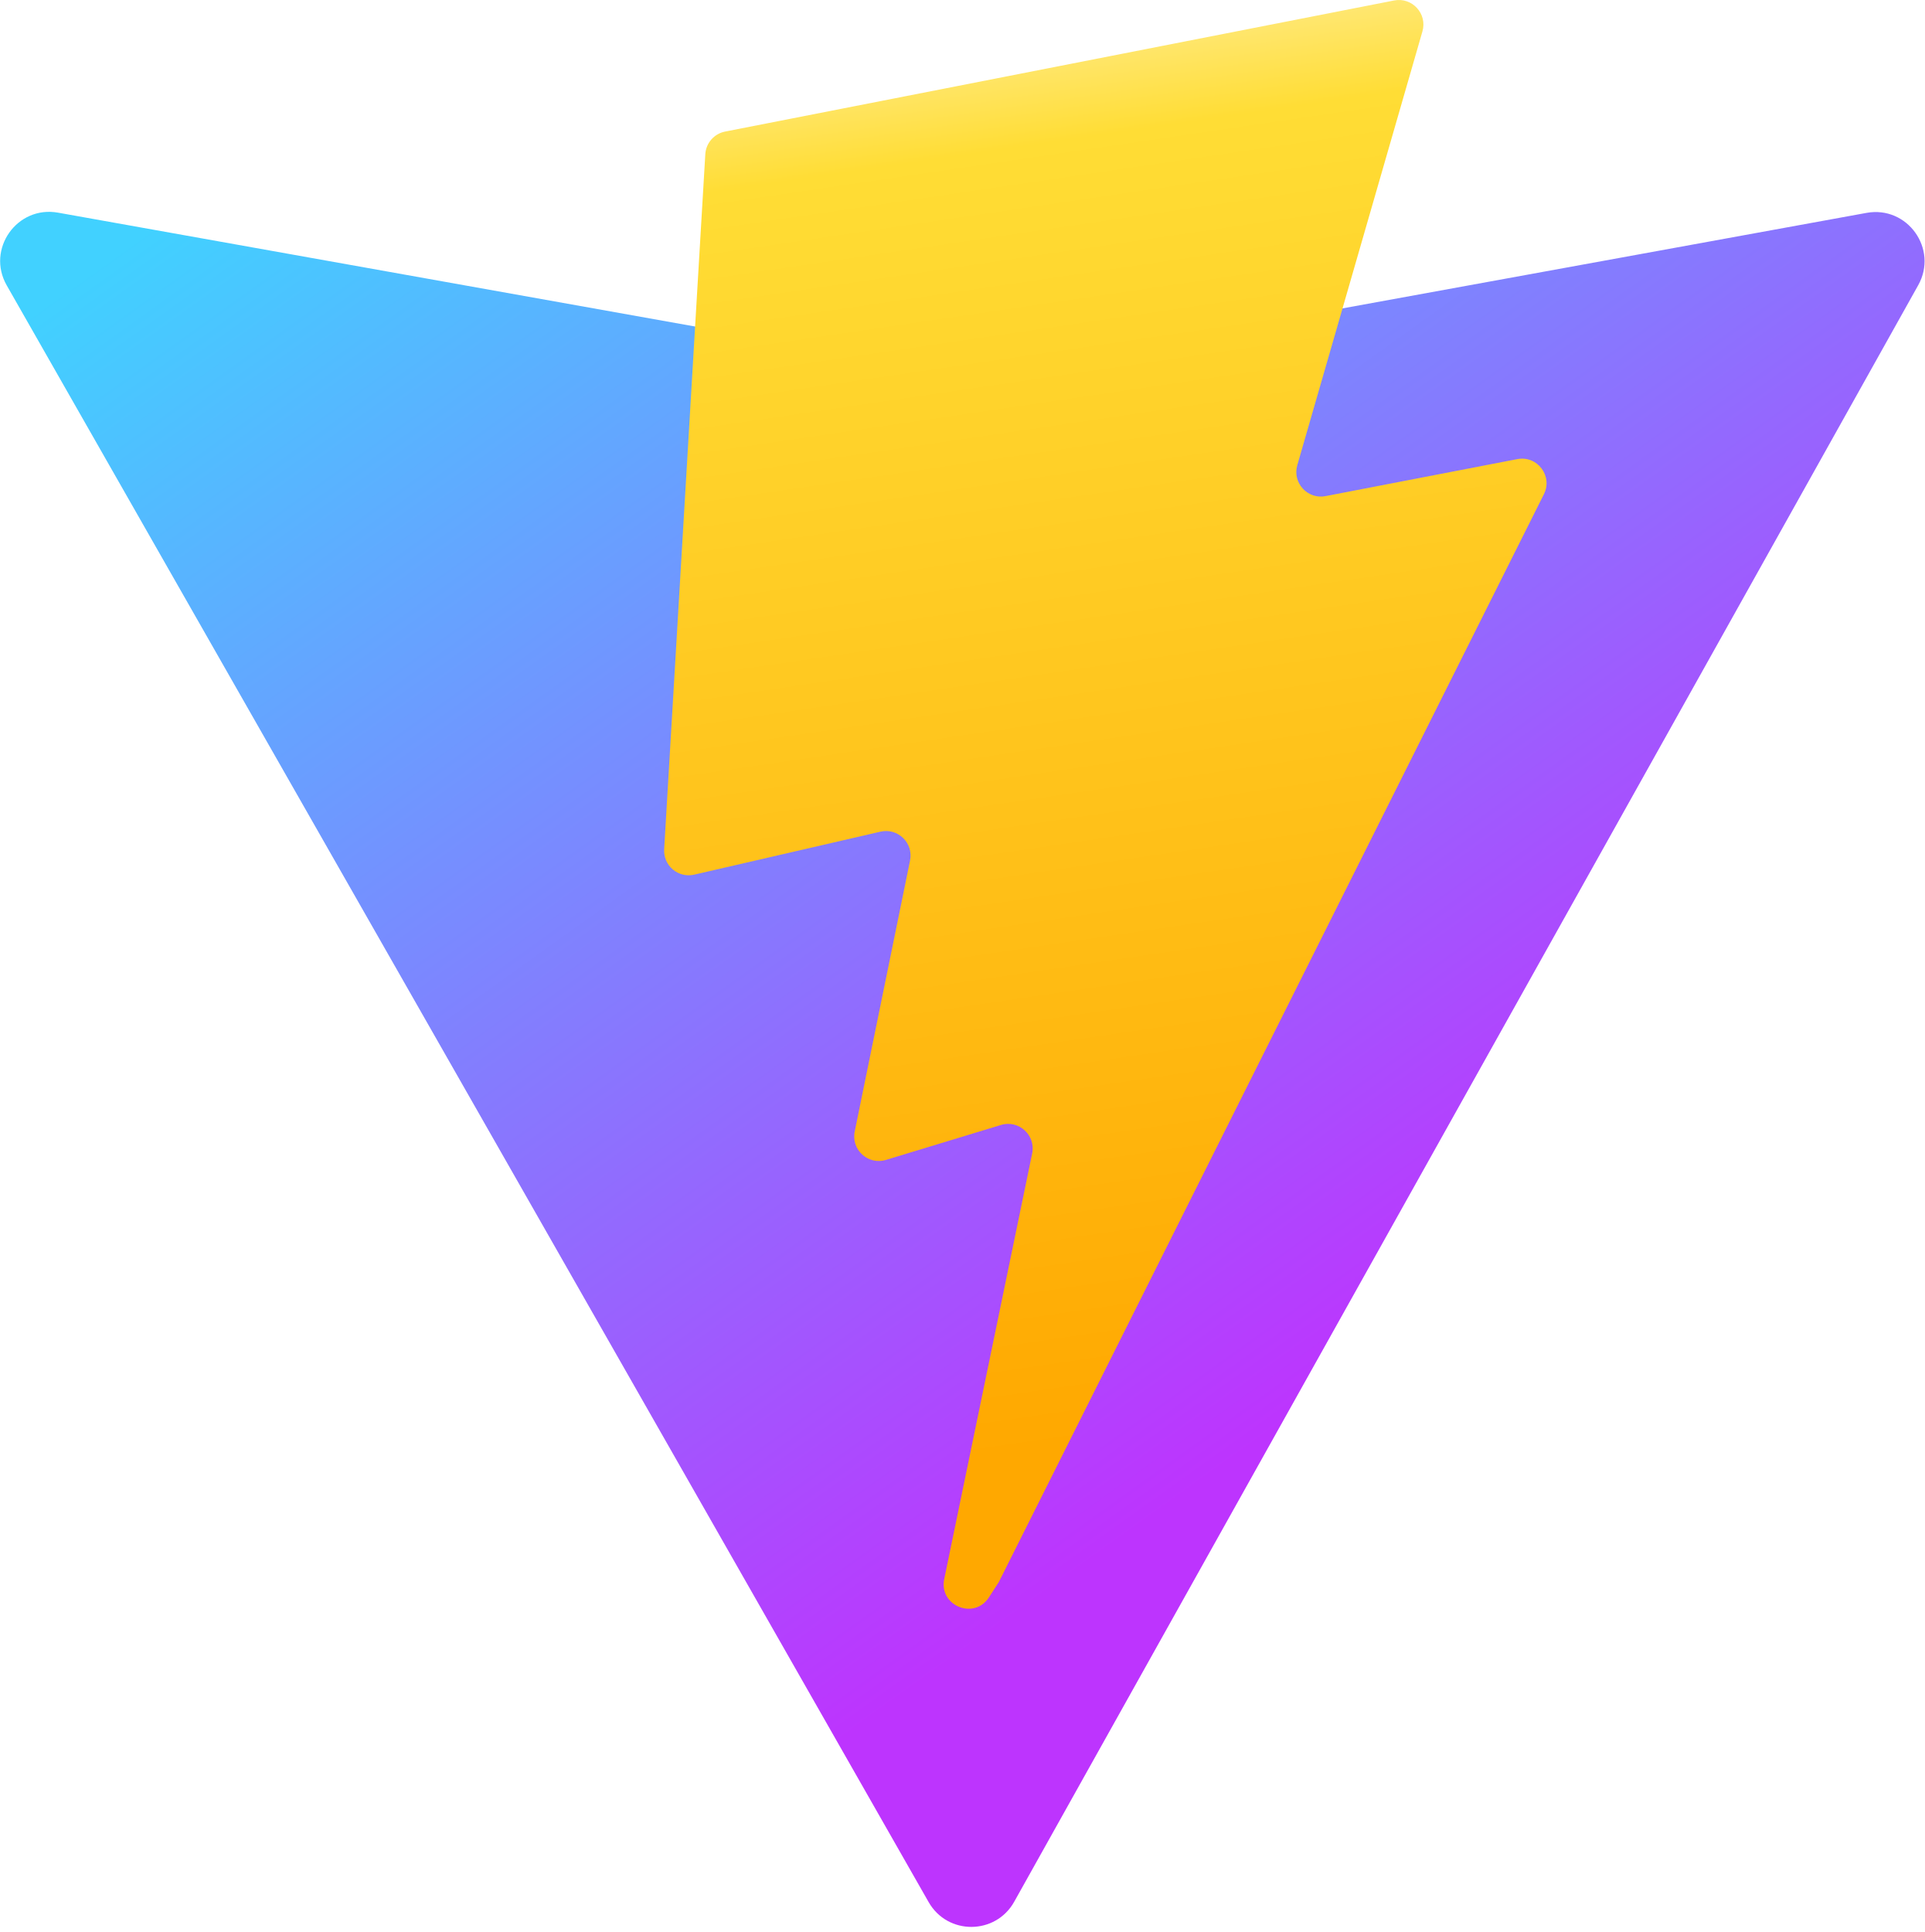
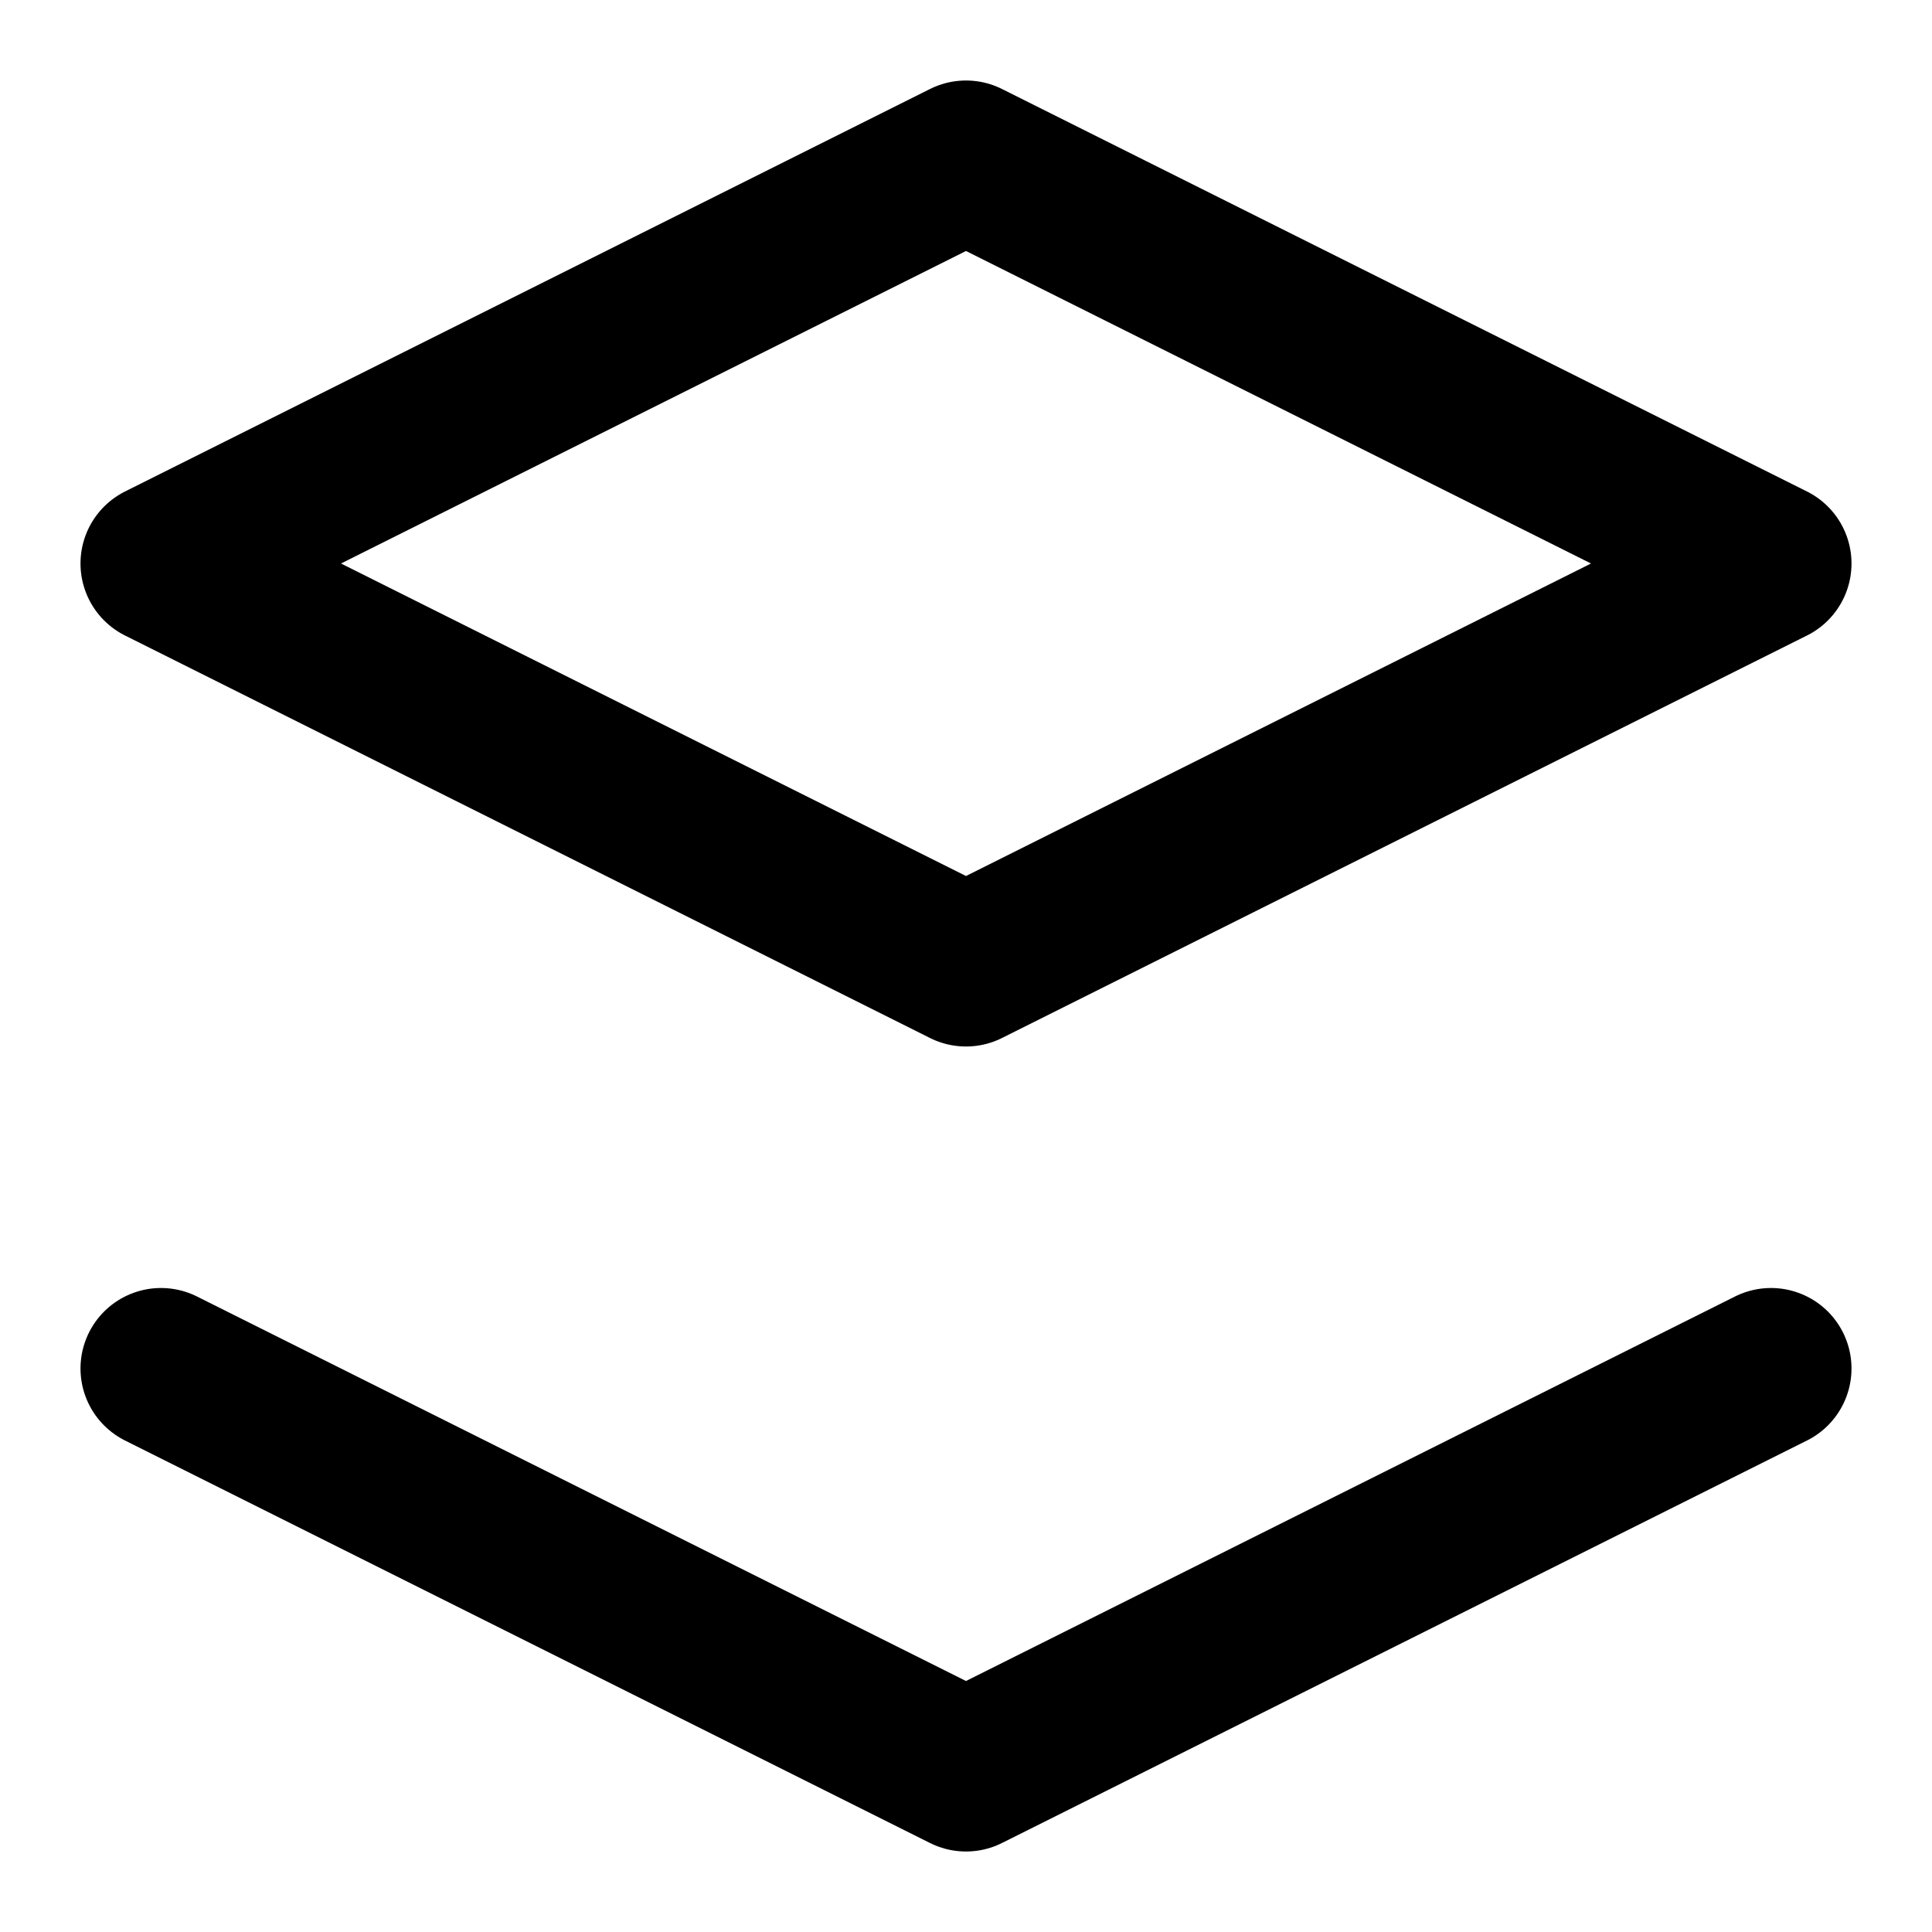
- <svg xmlns="http://www.w3.org/2000/svg" aria-hidden="true" role="img" class="iconify iconify--logos" width="31.88" height="32" preserveAspectRatio="xMidYMid meet" viewBox="0 0 256 257">
-   <defs>
-     <linearGradient id="IconifyId1813088fe1fbc01fb466" x1="-.828%" x2="57.636%" y1="7.652%" y2="78.411%">
-       <stop offset="0%" stop-color="#41D1FF" />
-       <stop offset="100%" stop-color="#BD34FE" />
-     </linearGradient>
-     <linearGradient id="IconifyId1813088fe1fbc01fb467" x1="43.376%" x2="50.316%" y1="2.242%" y2="89.03%">
-       <stop offset="0%" stop-color="#FFEA83" />
-       <stop offset="8.333%" stop-color="#FFDD35" />
-       <stop offset="100%" stop-color="#FFA800" />
-     </linearGradient>
-   </defs>
-   <path fill="url(#IconifyId1813088fe1fbc01fb466)" d="M255.153 37.938L134.897 252.976c-2.483 4.44-8.862 4.466-11.382.048L.875 37.958c-2.746-4.814 1.371-10.646 6.827-9.67l120.385 21.517a6.537 6.537 0 0 0 2.322-.004l117.867-21.483c5.438-.991 9.574 4.796 6.877 9.62Z" />
-   <path fill="url(#IconifyId1813088fe1fbc01fb467)" d="M185.432.063L96.44 17.501a3.268 3.268 0 0 0-2.634 3.014l-5.474 92.456a3.268 3.268 0 0 0 3.997 3.378l24.777-5.718c2.318-.535 4.413 1.507 3.936 3.838l-7.361 36.047c-.495 2.426 1.782 4.5 4.151 3.78l15.304-4.649c2.372-.72 4.652 1.36 4.15 3.788l-11.698 56.621c-.732 3.542 3.979 5.473 5.943 2.437l1.313-2.028l72.516-144.72c1.215-2.423-.88-5.186-3.54-4.672l-25.505 4.922c-2.396.462-4.435-1.77-3.759-4.114l16.646-57.705c.677-2.35-1.37-4.583-3.769-4.113Z" />
+ <svg xmlns="http://www.w3.org/2000/svg" viewBox="0 0 24 24" fill="none" stroke="currentColor" stroke-width="2" stroke-linecap="round" stroke-linejoin="round">
+   <path d="M12 2L2 7l10 5 10-5-10-5z" />
+   <path d="M2 17l10 5 10-5" />
</svg>
